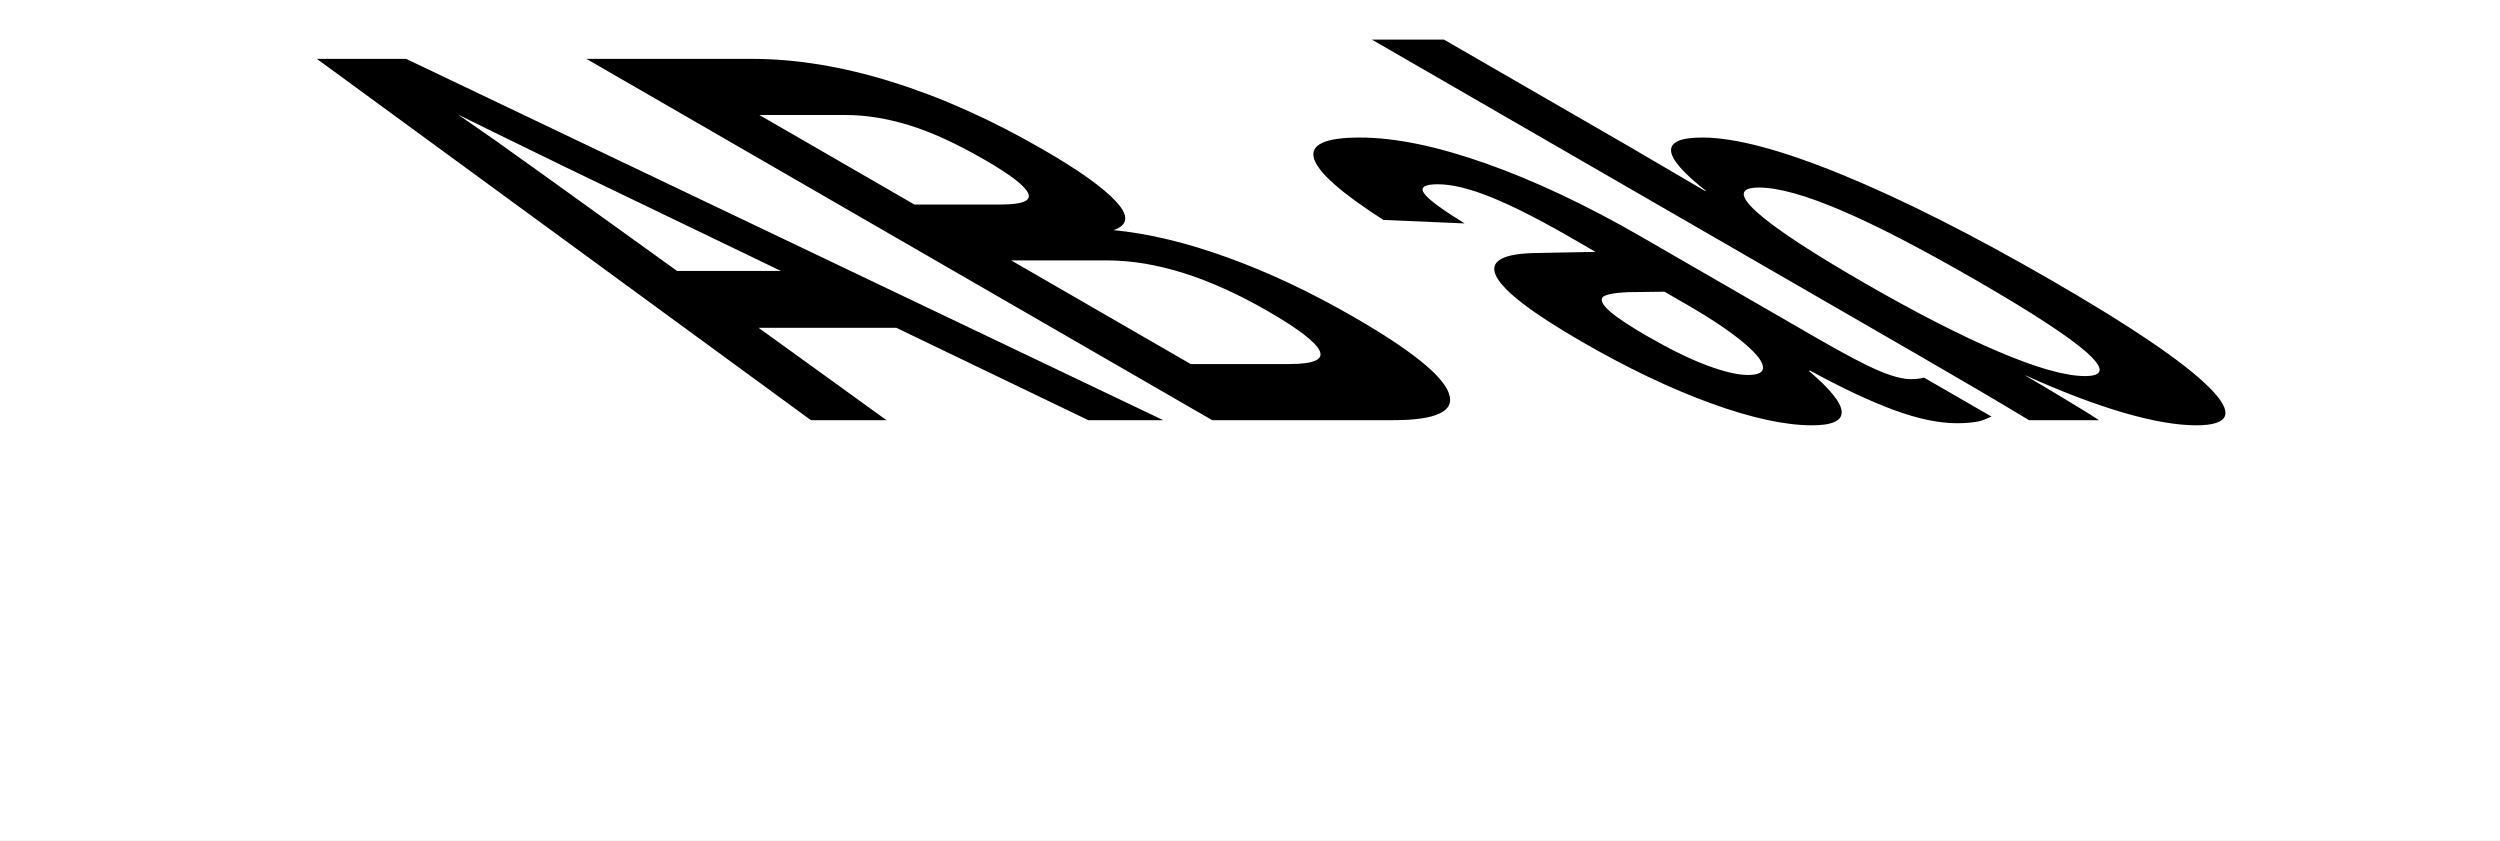
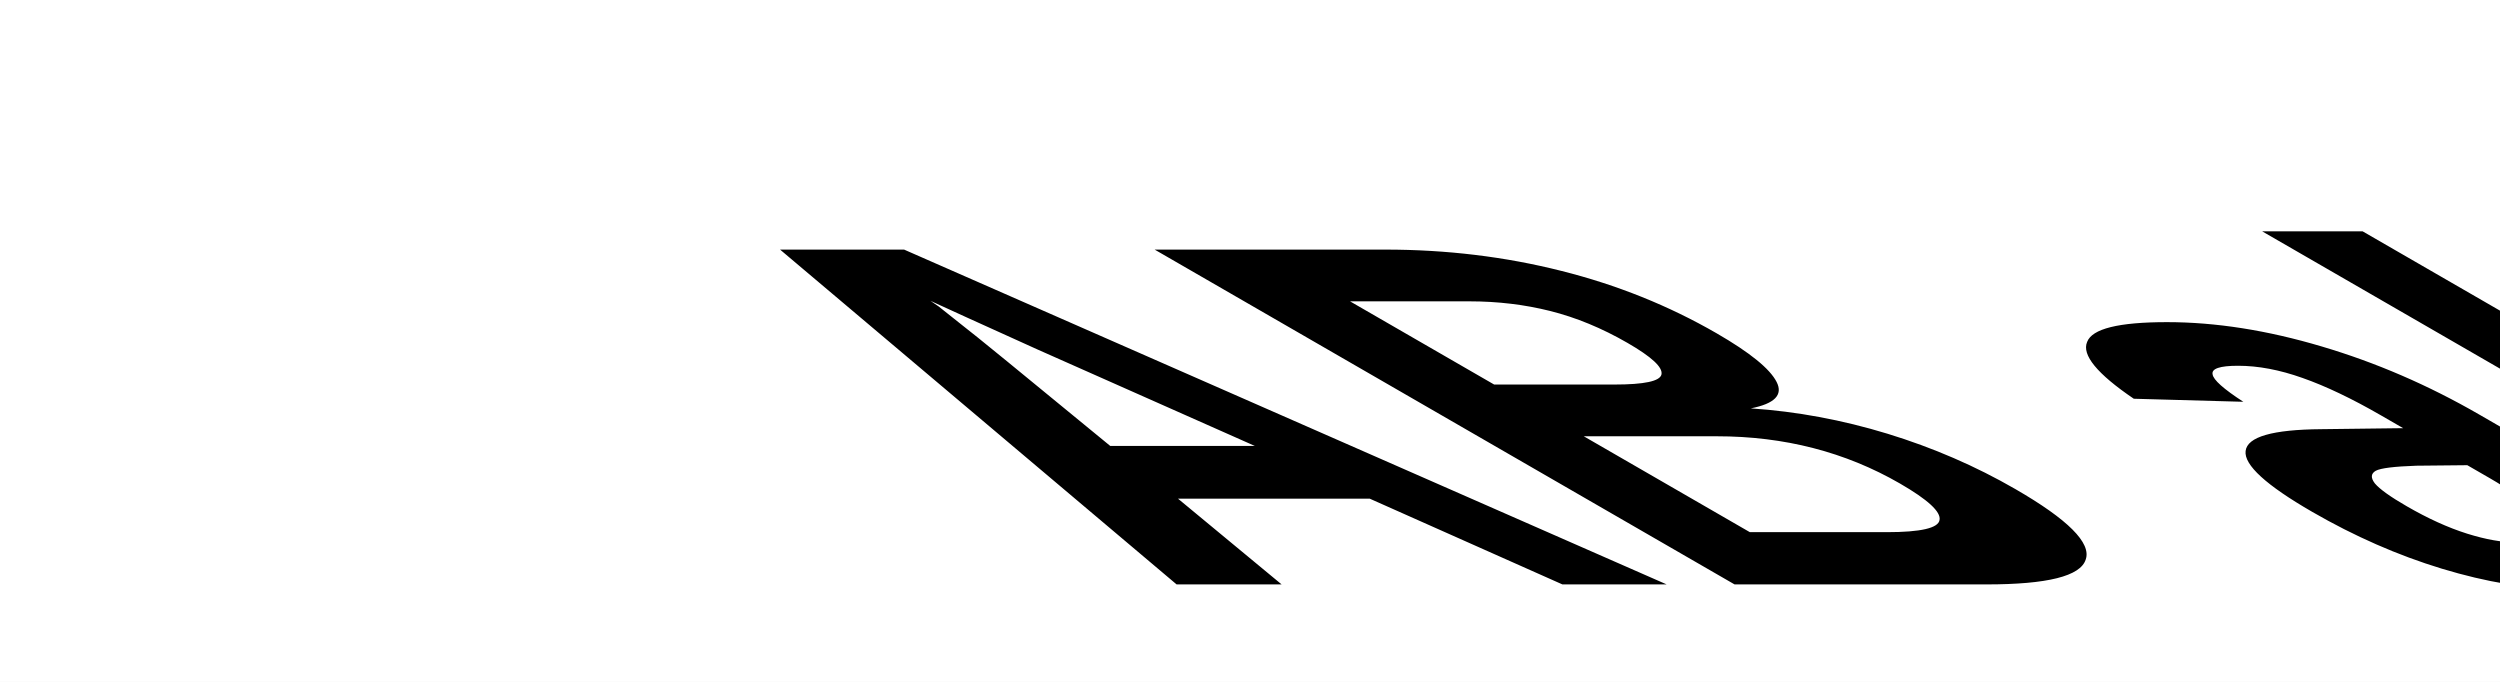
- <svg xmlns="http://www.w3.org/2000/svg" width="357.0px" height="120.0px" viewBox="0 0 357.0 120.0">
+ <svg xmlns="http://www.w3.org/2000/svg" width="77.0px" height="21.0px" viewBox="0 0 77.0 21.0">
  <rect width="100%" height="100%" fill="white" />
-   <text x="10.0" y="60.0" font-family="Arial" font-size="75.0" font-weight="1000" transform="skewX(60)" fill="black">AB ab</text>
+   <text x="3.0" y="18.0" font-family="Arial" font-size="15" font-weight="1000" transform="skewX(60) scale(1.5, 1)" fill="black">AB ab</text>
</svg>
